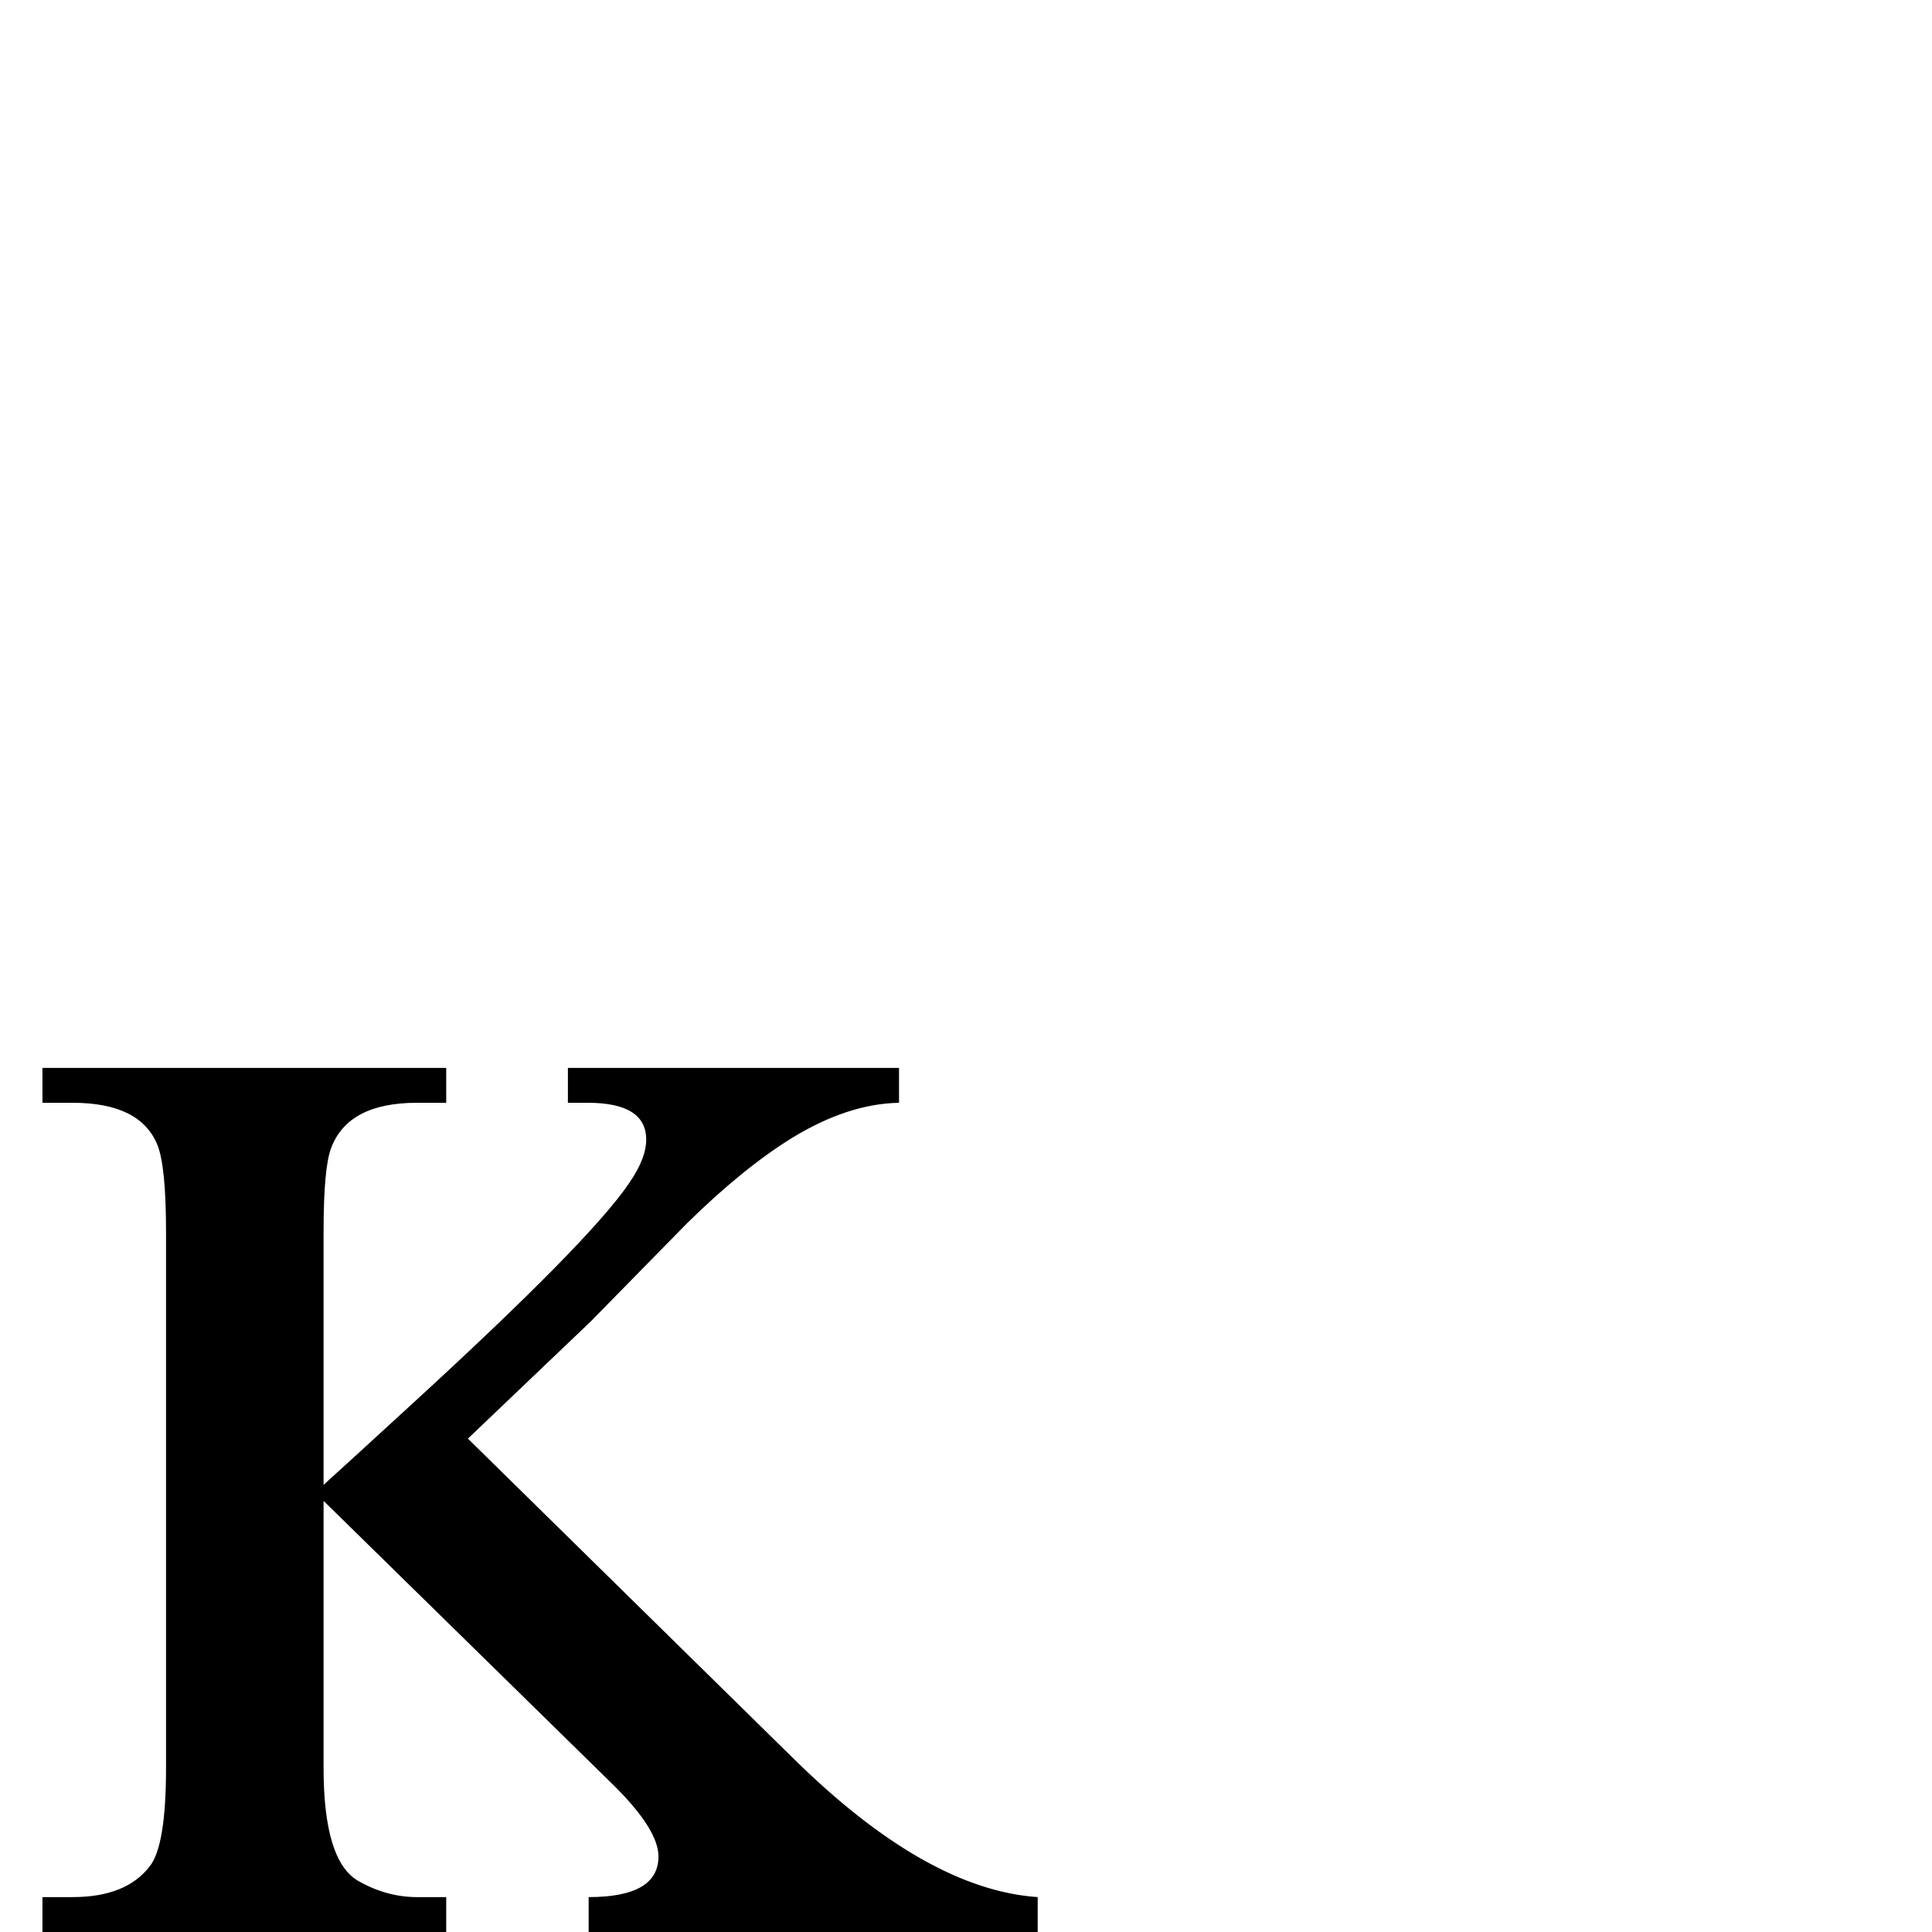
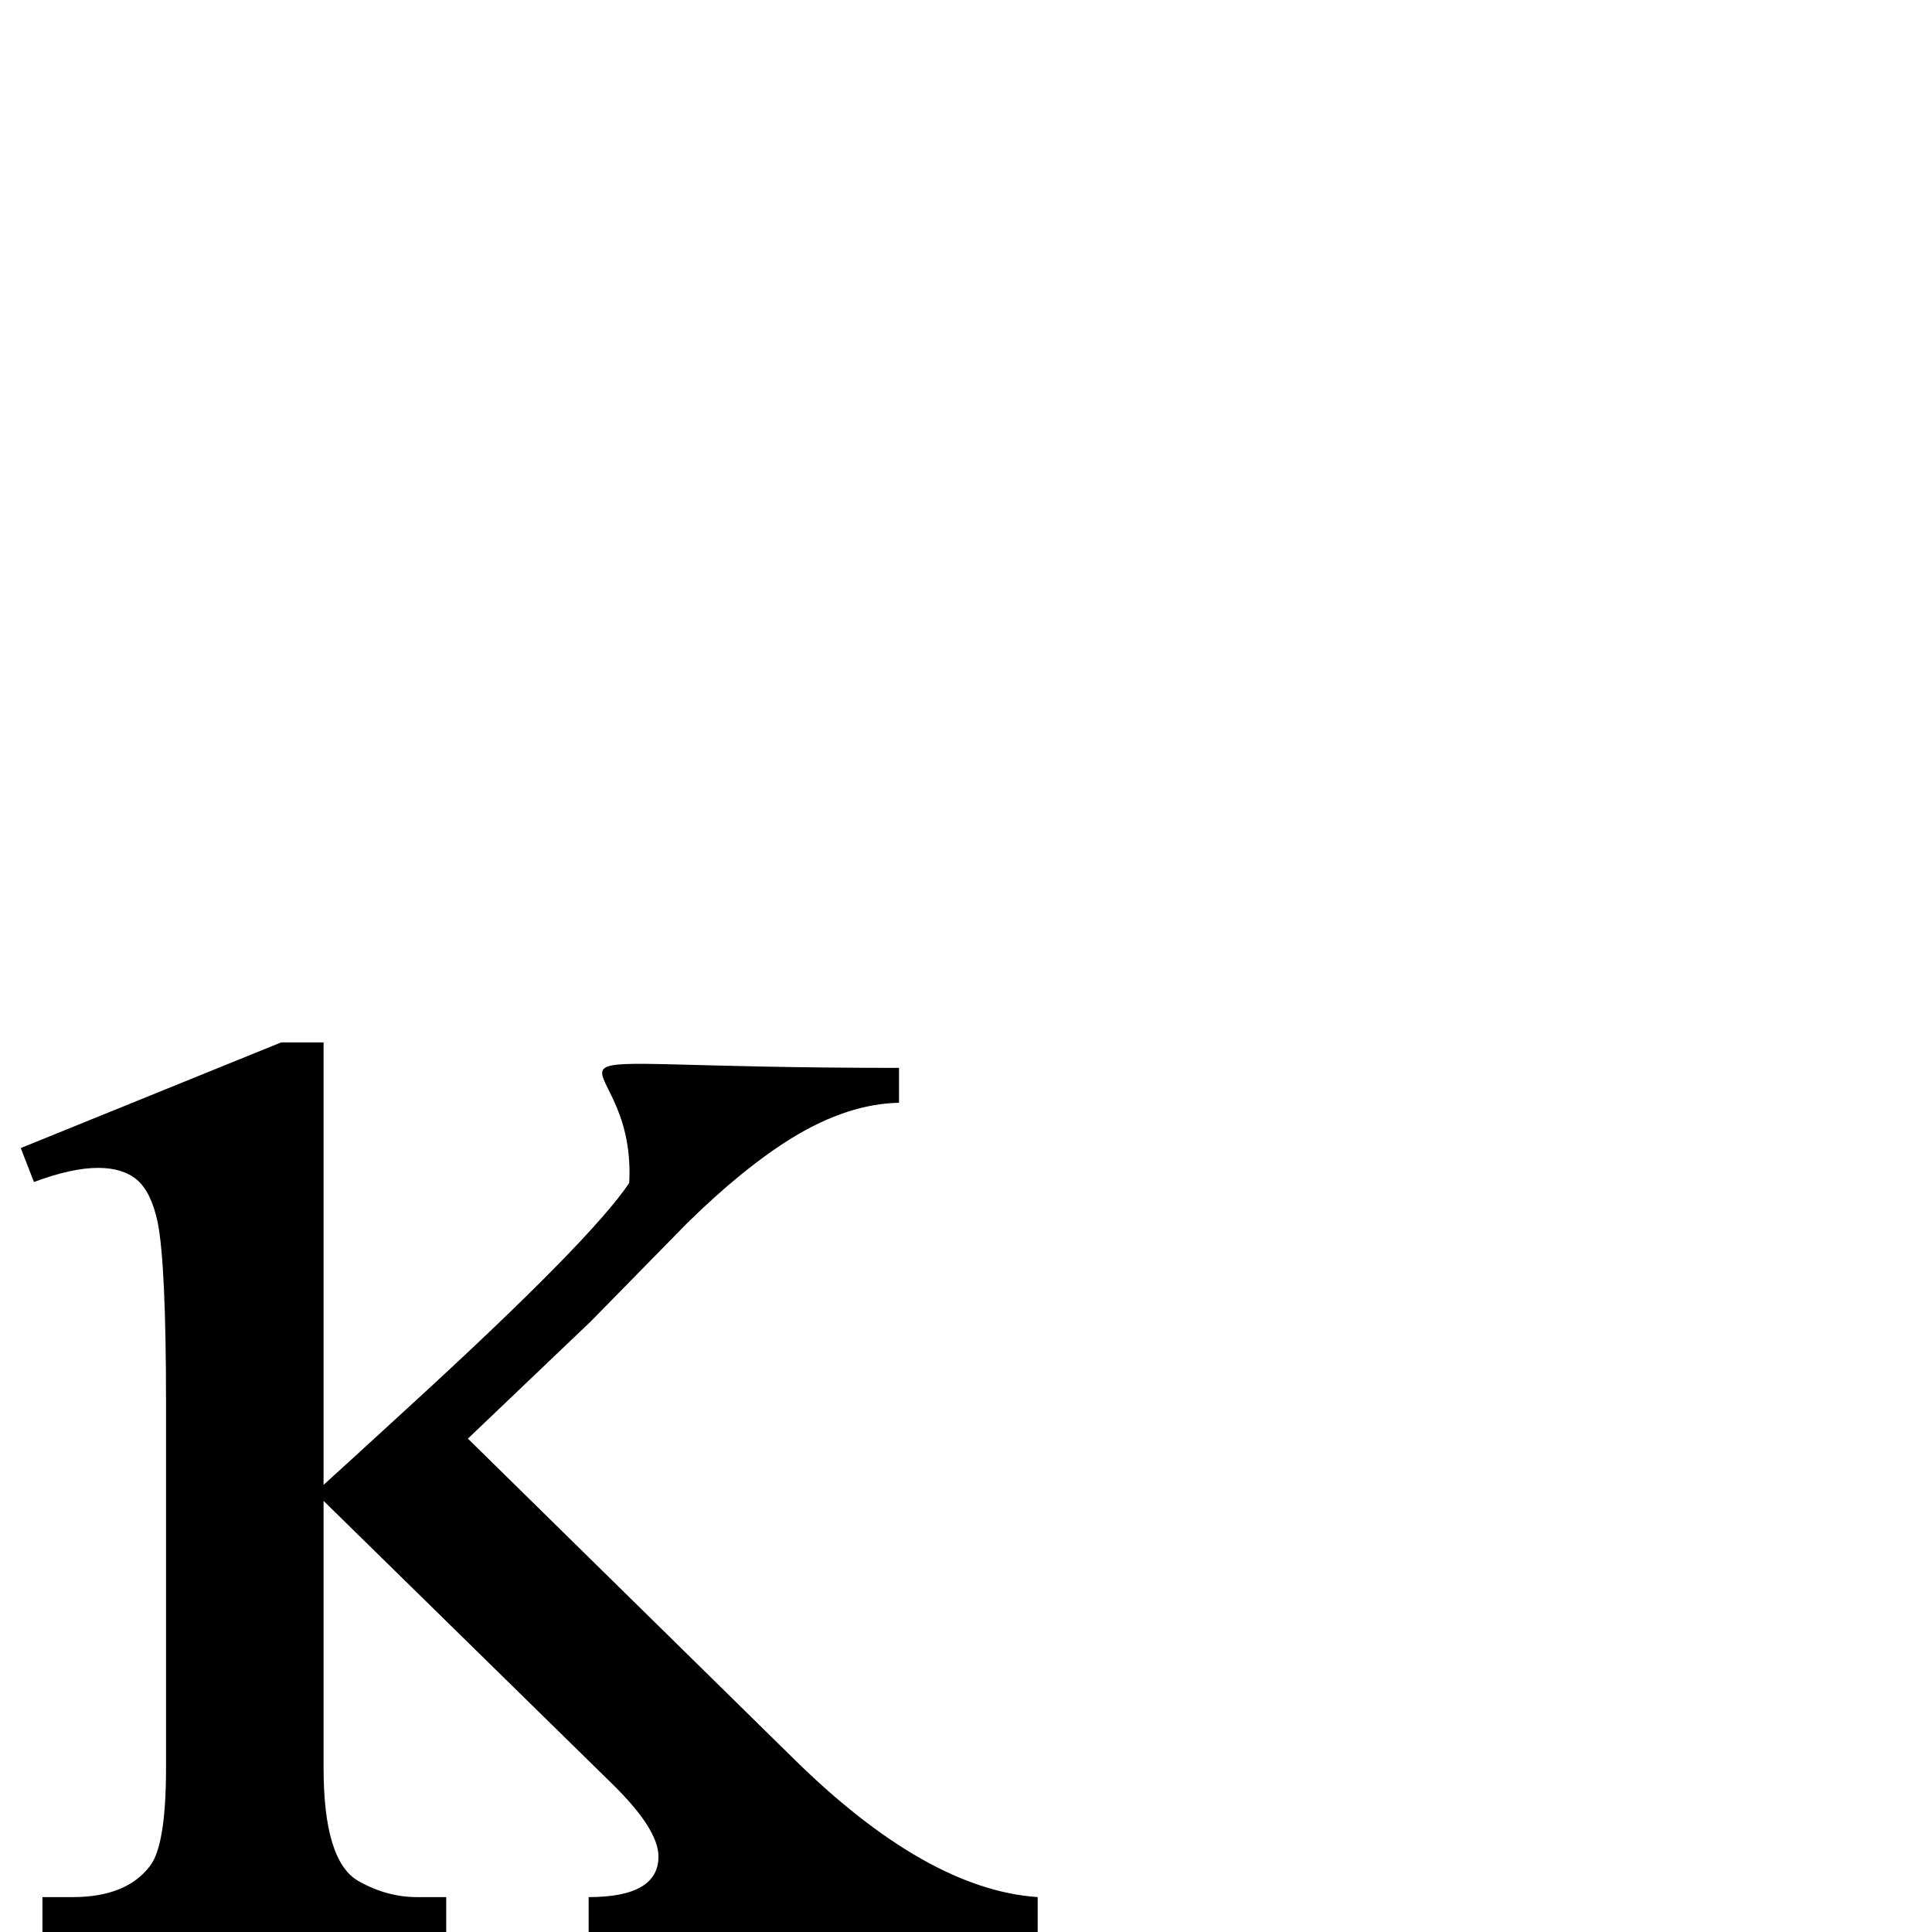
- <svg xmlns="http://www.w3.org/2000/svg" version="1.1" viewBox="0 -410 2048 2048">
-   <g transform="matrix(1 0 0 -1 0 1638)">
-     <path fill="currentColor" d="M1100 0h-476v37q74 0 74 43q0 29 -49 77l-306 300v-283q0 -99 37 -120q30 -17 62 -17h31v-37h-428v37h32q57 0 82 33q17 22 17 104v568q0 69 -9 92q-18 45 -90 45h-32v37h428v-37h-31q-73 0 -91 -48q-8 -21 -8 -89v-268q20 18 93 85q190 174 231 235q18 26 18 46 q0 39 -62 39h-21v37h351v-37q-54 -1 -113 -37q-52 -32 -112 -91l-102 -104l-130 -124l345 -339q141 -139 259 -147v-37z" />
-   </g>
+ <svg xmlns="http://www.w3.org/2000/svg" version="1.1" viewBox="0 -410 2048 2048" id="svg2" width="100%" height="100%">
+   <defs id="defs10" />
+   <path style="fill:currentColor" d="m 343,1591 306,300 c 32.667,32 49,57.667 49,77 0,28.667 -24.667,43 -74,43 l 0,37 476,0 0,-37 c -78.667,-5.333 -165,-54.333 -259,-147 L 496,1525 626,1401 728,1297 c 40,-39.333 77.333,-69.667 112,-91 39.333,-24 77,-36.333 113,-37 l 0,-37 c -459.982,0 -277.363,-39.663 -286,122 -27.333,40.667 -104.333,119 -231,235 -48.667,44.667 -79.667,73 -93,85 l 0,-469 -45,0 -276,112 14,36 c 26.667,-10 49.333,-15 68,-15 17.333,0 31,4.167 41,12.5 10,8.333 17.333,23.167 22,44.5 6,29.333 9,93.667 9,193 l 0,386 c 0,54.667 -5.667,89.333 -17,104 -16.667,22 -44,33 -82,33 l -32,0 0,37 428,0 0,-37 -31,0 c -21.333,0 -42,-5.667 -62,-17 -24.667,-14 -37,-54 -37,-120 z" transform="translate(0,-410)" id="path6" />
</svg>
